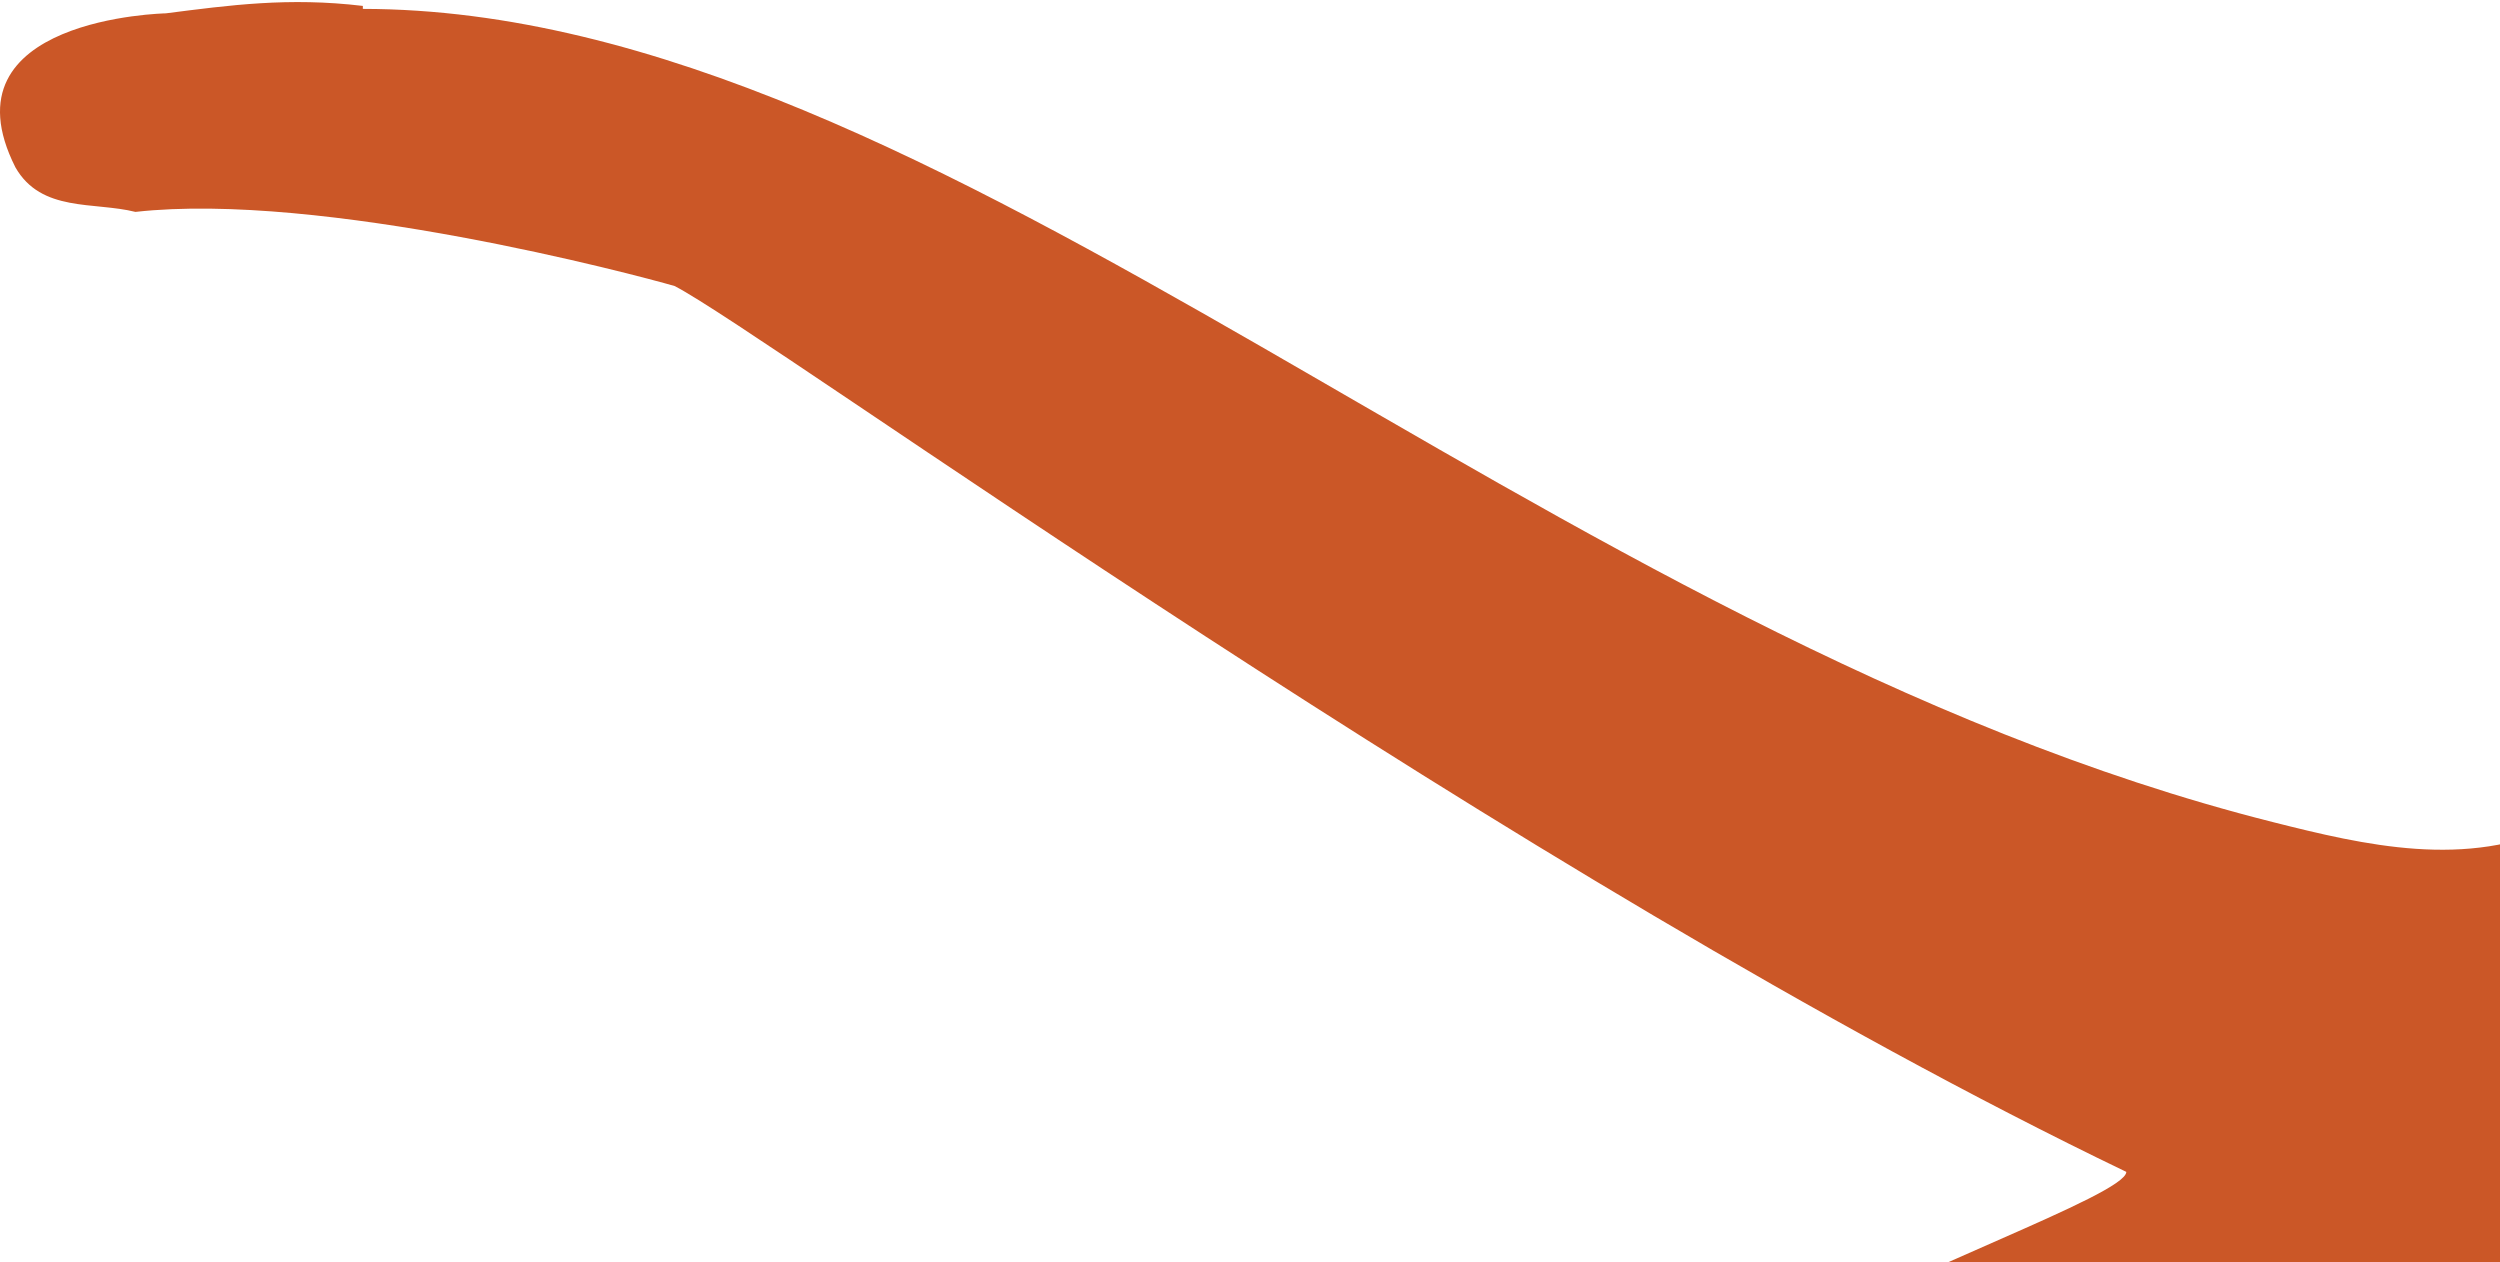
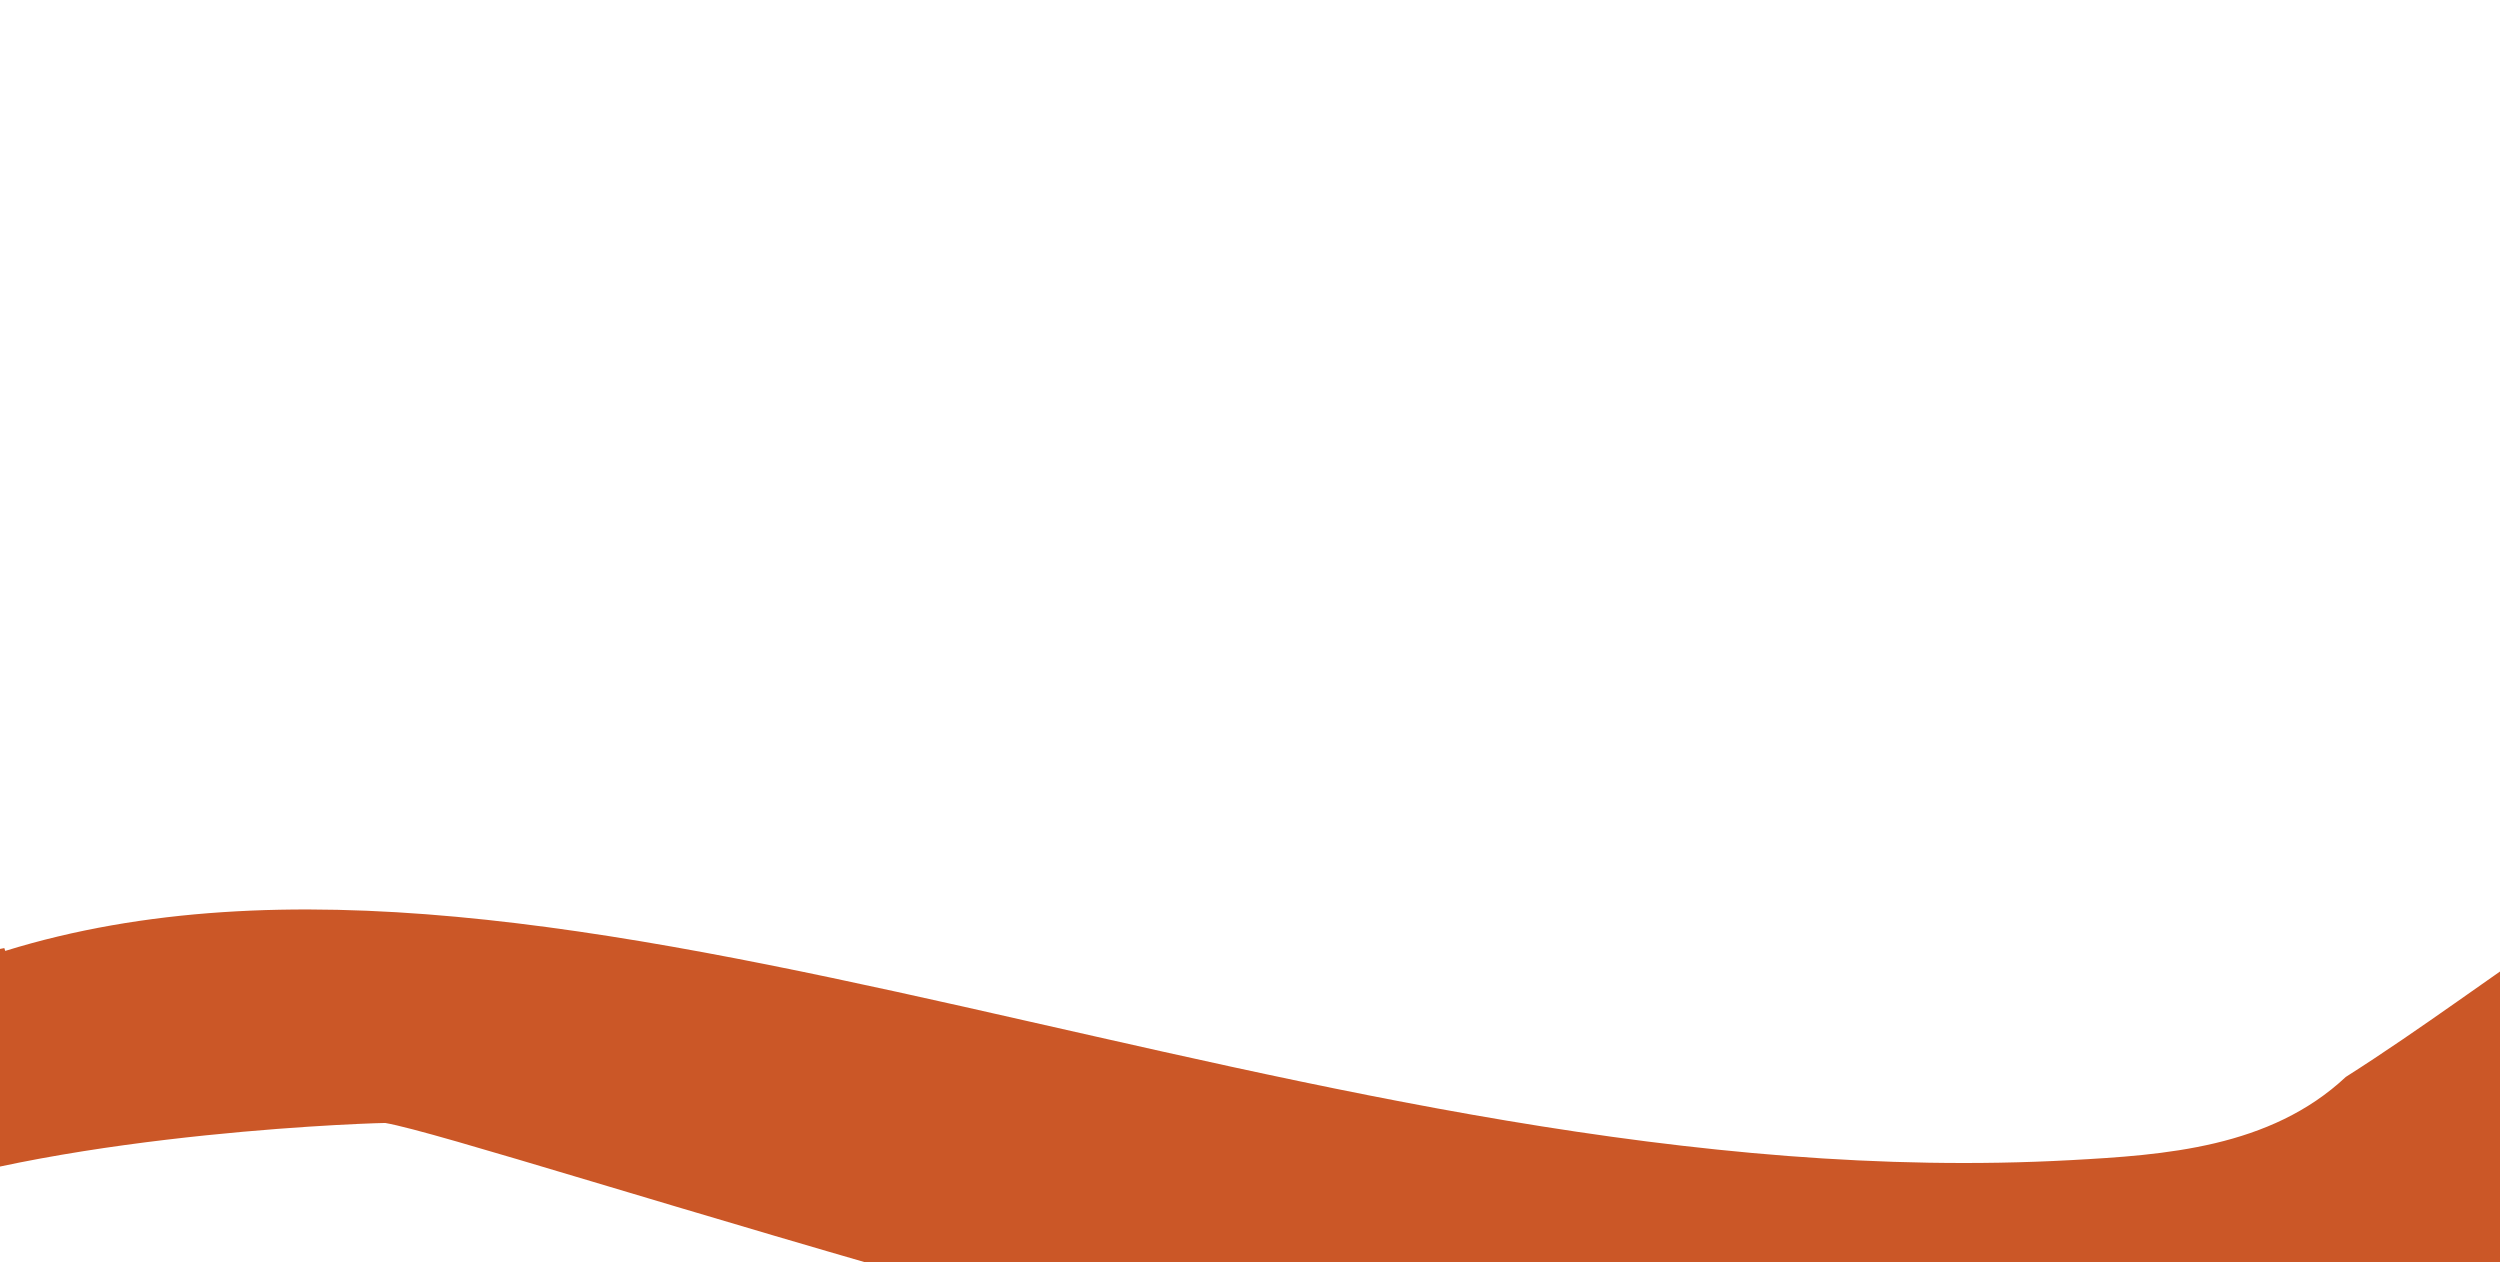
<svg xmlns="http://www.w3.org/2000/svg" version="1.1" id="Layer_1" x="0px" y="0px" width="174.999px" height="88.285px" viewBox="0 0 174.999 88.285" enable-background="new 0 0 174.999 88.285" xml:space="preserve">
  <defs id="defs7" />
-   <path style="fill:#cb5727" id="path4" d="M 459.768,6.121 C 459.923,7.779 459.406,14.26 453.549,14.105 C 441.986,13.795 430.318,15.818 418.968,18.722 C 410.36,21.52 402.115,27.794 394.648,33.548 C 378.527,46.044 315.115,83.164 318.591,82.336 C 318.331,83.371 319.629,83.476 319.886,84.151 C 324.553,86.122 340.574,93.224 341.089,93.429 C 341.297,94.107 345.65,98.042 339.741,103.541 C 332.479,108.31 323.877,111.734 314.542,111.164 C 301.844,110.333 285.977,99.861 286.805,104.267 C 286.805,104.267 286.29,127.133 272.239,144.815 C 265.342,153.522 262.228,165.188 262.176,176.853 C 262.126,185.926 264.822,191.992 264.822,191.992 C 264.979,193.495 267.728,208.582 266.017,213.511 C 265.082,216.154 249.89,232.173 245.227,231.603 C 236.514,231.913 226.039,232.328 217.487,231.34 L 216.917,231.135 C 195.556,215.321 199.082,210.605 198.924,204.903 C 198.664,193.387 205.198,185.768 204.058,174.003 C 203.643,163.89 199.497,154.402 195.556,146.003 C 189.905,136.465 184.616,126.563 182.648,115.157 C 181.557,111.111 182.648,107.222 181.04,103.439 C 177.774,101.003 166.728,108.47 161.334,109.663 C 158.069,112.461 145.418,110.283 138.313,108.21 C 133.287,106.19 118.718,100.433 126.288,93.902 L 126.288,93.434 C 132.509,89.34 148.841,83.636 148.841,82.031 C 106.015,61.446 53.599,23.288 47.222,20.022 C 44.529,19.239 22.496,13.378 9.48,14.833 C 6.576,14.105 2.898,14.883 1.082,11.72 C -4.206,1.247 11.605,0.934 11.605,0.934 C 16.064,0.364 20.212,-0.206 25.399,0.414 L 25.399,0.622 C 66.15,0.674 107.681,44.588 159.112,57.549 C 165.488,59.157 172.695,60.87 179.227,57.707 C 185.346,56.046 191.103,53.973 197.374,52.108 C 199.707,51.435 205.461,50.137 212.098,53.143 C 217.957,53.196 223.816,51.485 226.409,52.108 C 231.386,54.026 234.289,53.818 239.785,51.38 C 245.592,53.246 253.889,52.573 256.067,52.108 C 260.728,48.582 271.721,53.716 276.077,54.596 C 284.059,56.619 290.441,61.128 299.098,59.212 C 322.797,53.821 344.931,42.205 365.876,29.139 C 378.474,21.985 391.8,12.655 405.592,6.533 L 405.799,6.533 C 416.269,2.335 429.13,0.622 441.214,-0.001 C 444.942,0.264 456.555,0.367 459.768,6.121 z" />
+   <path style="fill:#cb5727" id="path4" d="M 416.767,-57.195 C 417.407,-55.658 418.838,-49.315 413.2,-47.724 C 402.067,-44.585 391.526,-39.188 381.55,-33.045 C 374.162,-27.817 368.153,-19.377 362.732,-11.665 C 351.049,5.055 301.523,59.334 304.597,57.511 C 304.656,58.577 305.926,58.292 306.373,58.86 C 311.413,59.356 328.822,61.378 329.374,61.421 C 329.774,62.007 335.1,64.472 331.091,71.478 C 325.573,78.188 318.376,84.012 309.292,86.24 C 296.921,89.219 278.659,83.931 280.758,87.893 C 280.758,87.893 287.058,109.88 278.892,130.938 C 274.893,141.3 275.385,153.364 278.799,164.519 C 281.446,173.197 285.822,178.189 285.822,178.189 C 286.419,179.577 293.524,193.167 293.354,198.381 C 293.246,201.183 283.498,220.991 278.875,221.832 C 270.648,224.715 260.769,228.223 252.309,229.82 L 251.704,229.793 C 226.61,221.037 228.576,215.486 226.733,210.089 C 223.064,199.17 227.04,189.954 222.457,179.058 C 219.057,169.525 212.281,161.697 206.023,154.847 C 197.793,147.418 189.802,139.533 184.535,129.227 C 182.293,125.687 182.179,121.65 179.52,118.515 C 175.678,117.159 167.349,127.57 162.552,130.311 C 160.265,133.953 147.538,135.63 140.138,135.761 C 134.739,135.325 119.118,134.155 124.406,125.67 L 124.267,125.223 C 128.992,119.466 142.893,109.169 142.416,107.636 C 95.408,100.699 34.024,79.831 26.965,78.607 C 24.161,78.659 1.381,79.606 -10.615,84.862 C -13.604,85.029 -16.885,86.864 -19.558,84.383 C -27.719,75.953 -12.714,70.959 -12.714,70.959 C -8.625,69.09 -4.833,67.313 0.303,66.365 L 0.365,66.563 C 39.292,54.51 91.992,84.108 144.952,81.209 C 151.518,80.85 158.909,80.346 164.206,75.385 C 169.556,71.982 174.437,68.293 179.872,64.649 C 181.9,63.314 187.008,60.365 194.238,61.264 C 199.849,59.574 204.935,56.201 207.597,56.025 C 212.918,56.379 215.629,55.318 220.153,51.358 C 226.251,51.414 233.974,48.308 235.916,47.217 C 239.32,42.466 251.341,44.103 255.762,43.65 C 263.985,43.211 271.418,45.62 279.116,41.22 C 300.144,29.033 317.829,11.368 333.948,-7.329 C 343.853,-17.902 353.807,-30.769 365.158,-40.711 L 365.356,-40.772 C 374.106,-47.891 385.878,-53.347 397.231,-57.53 C 400.87,-58.384 411.99,-61.735 416.767,-57.195 z" />
</svg>
